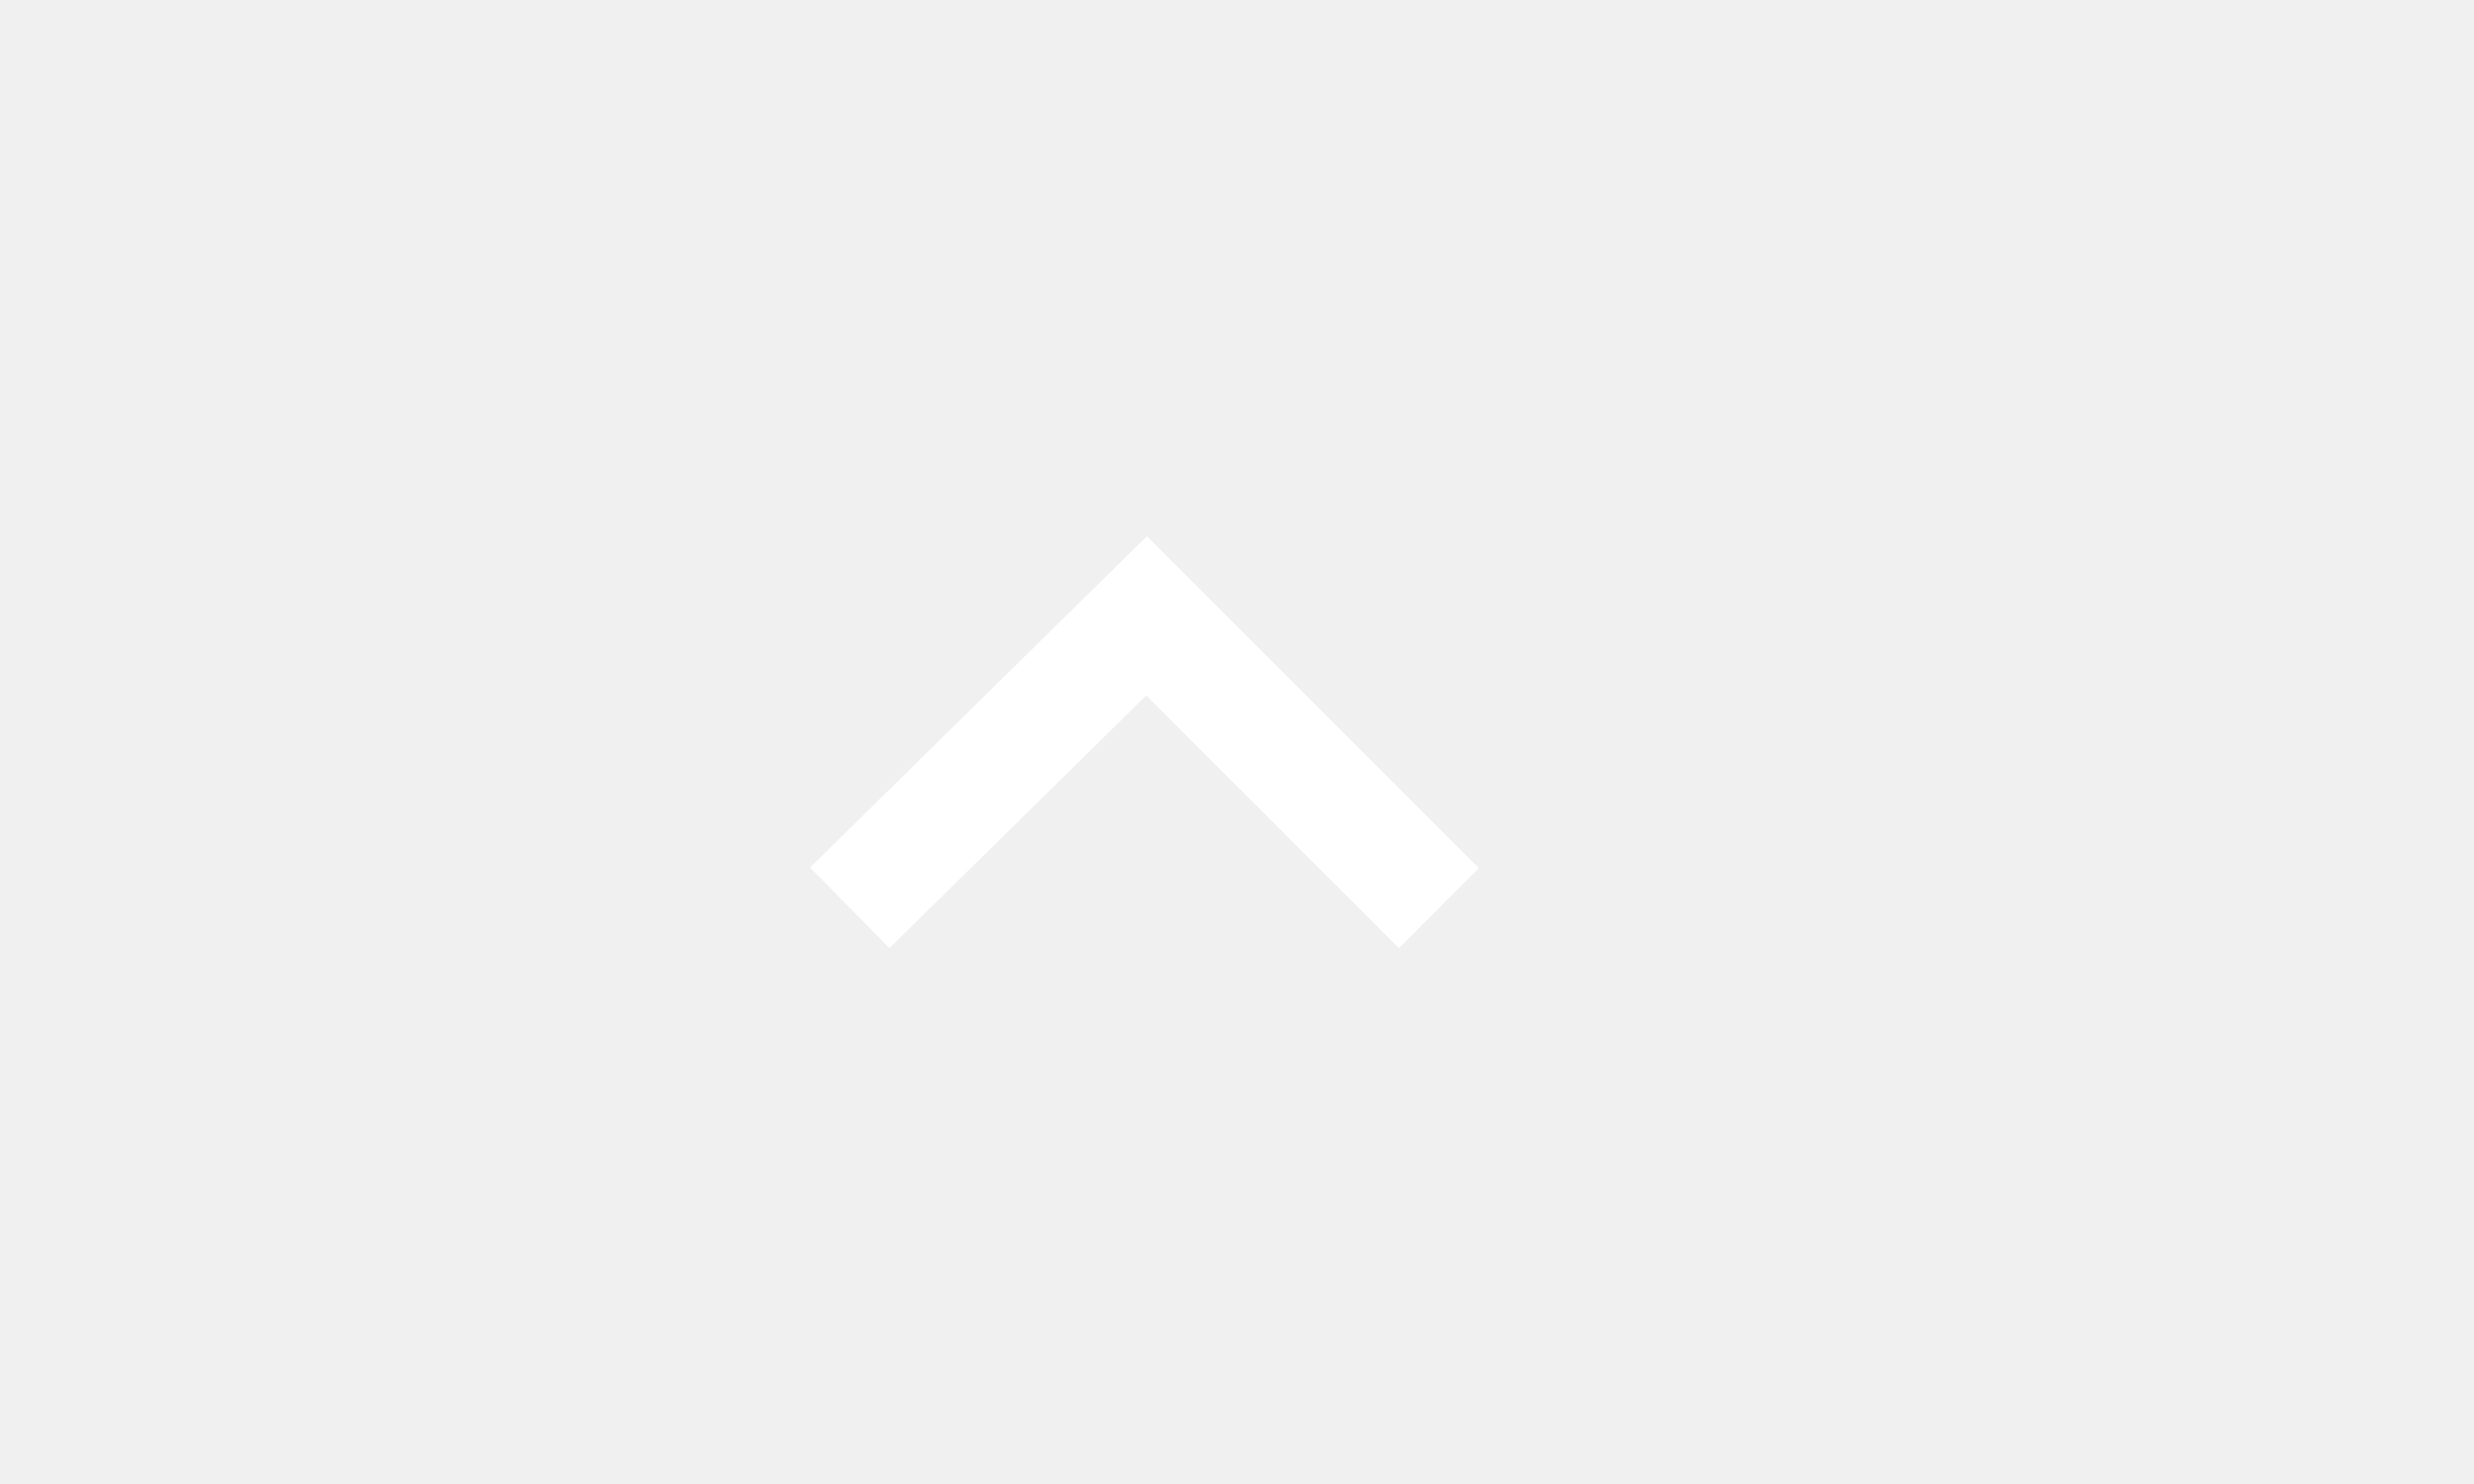
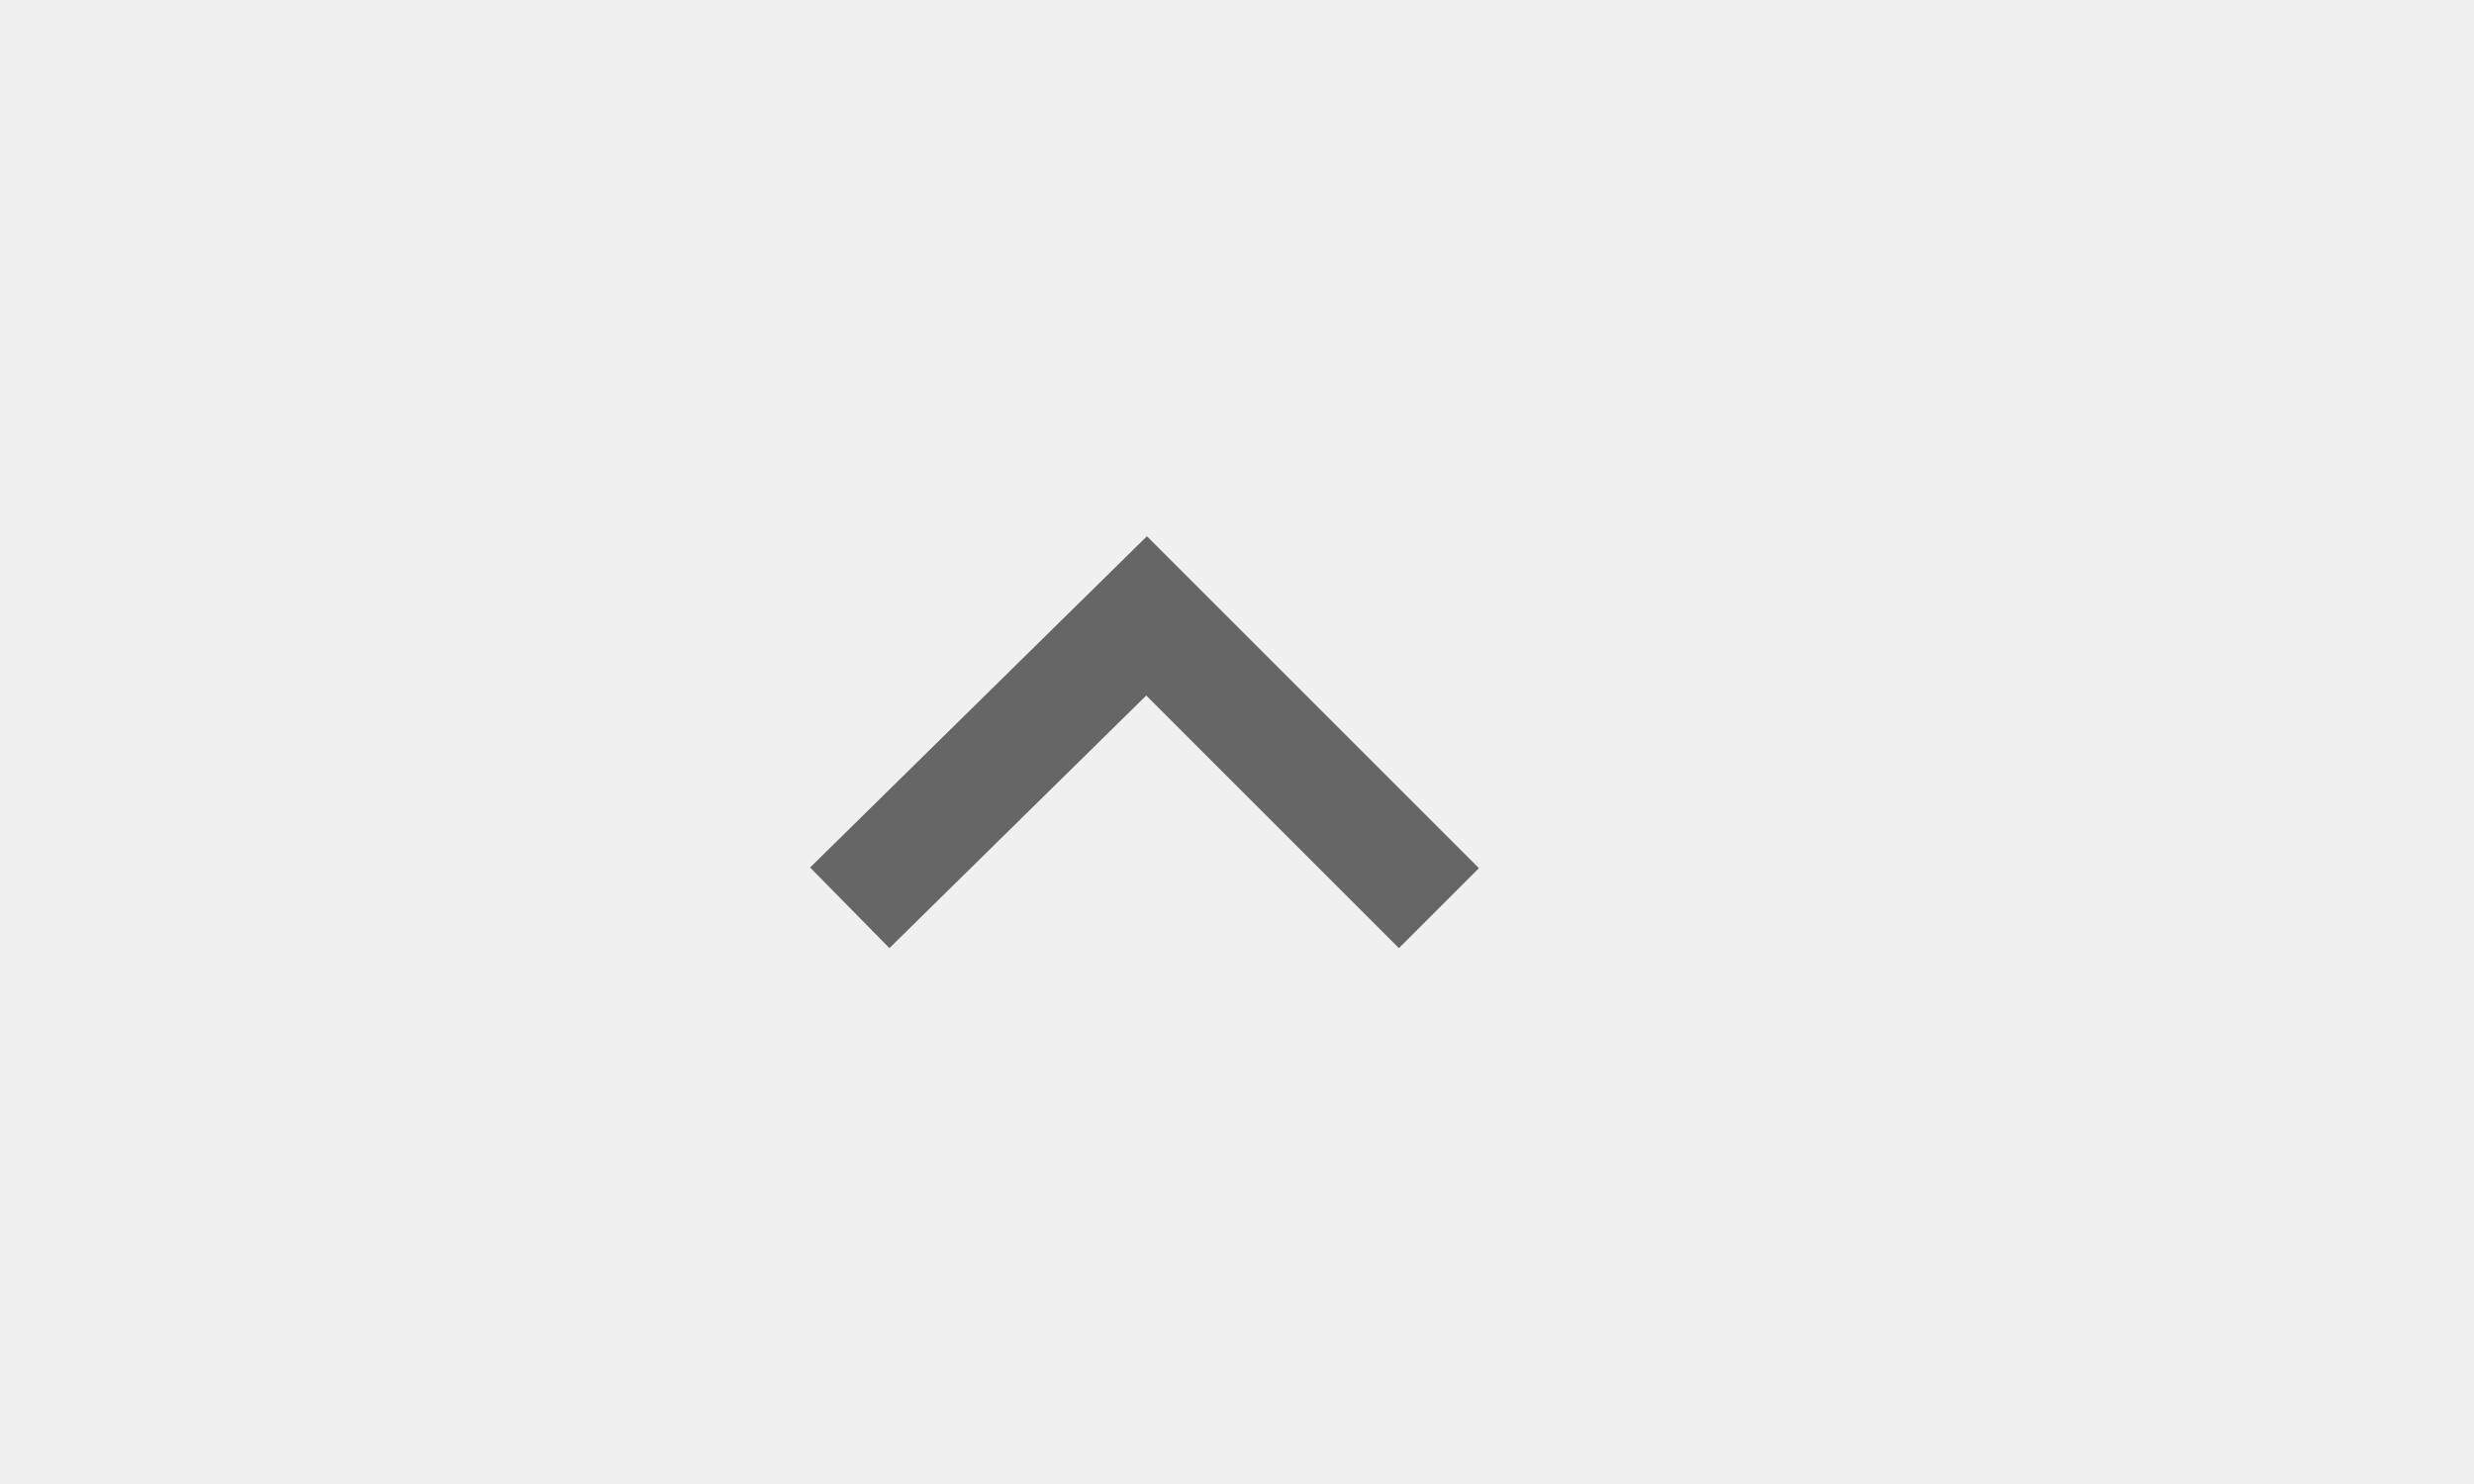
<svg xmlns="http://www.w3.org/2000/svg" version="1.1" width="43.75" height="26.25" id="svg2" xml:space="preserve">
  <defs id="defs6" />
  <g transform="matrix(1.25,0,0,-1.25,0,26.25)" id="g10">
    <g transform="translate(19.791,8.7148)" id="g12">
-       <path d="M 0,0 -3.57,3.57 -7.199,0" id="path14" style="fill:none;stroke:#ffffff;stroke-width:1.6;stroke-linecap:square;stroke-linejoin:miter;stroke-miterlimit:4;stroke-opacity:1;stroke-dasharray:none" />
+       <path d="M 0,0 -3.57,3.57 -7.199,0" id="path14" style="fill:none;stroke:#666666;stroke-width:1.6;stroke-linecap:square;stroke-linejoin:miter;stroke-miterlimit:4;stroke-opacity:1;stroke-dasharray:none" />
    </g>
  </g>
</svg>
